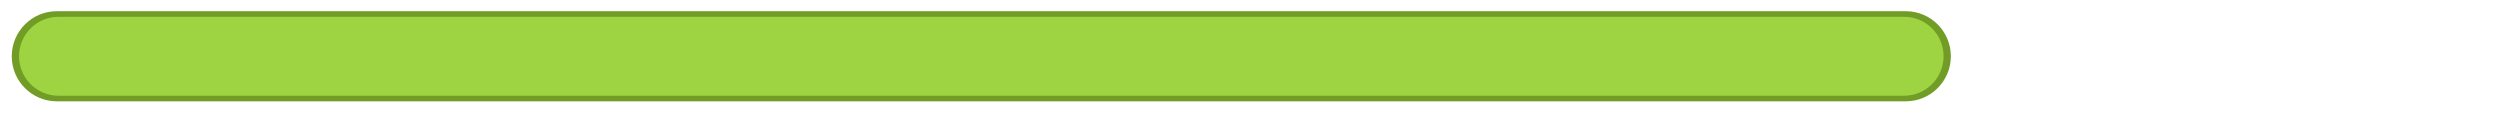
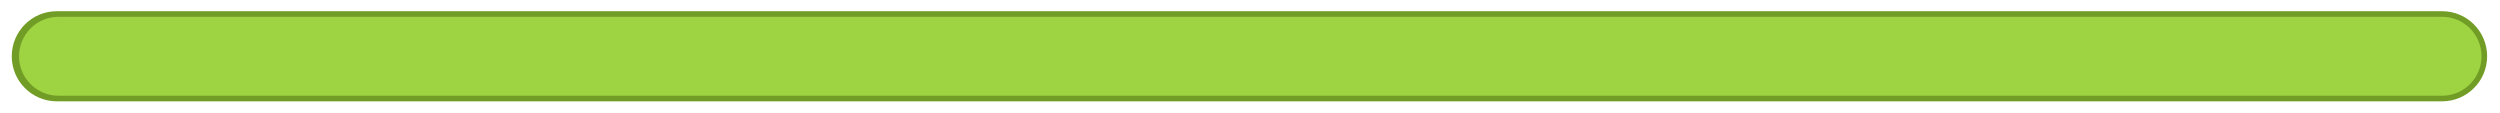
<svg xmlns="http://www.w3.org/2000/svg" width="4466" height="201" viewBox="0 0 4466 201" fill="none">
-   <rect x="21" y="20" width="3464" height="161" rx="80.5" fill="#719C25" />
-   <rect x="34" y="30" width="3438" height="141" rx="70.5" fill="#9ED342" />
+   <rect x="21" y="20" width="4422" height="161" rx="80.5" fill="#719C25" />
+   <rect x="34" y="30" width="4399" height="141" rx="70.5" fill="#9ED342" />
</svg>
